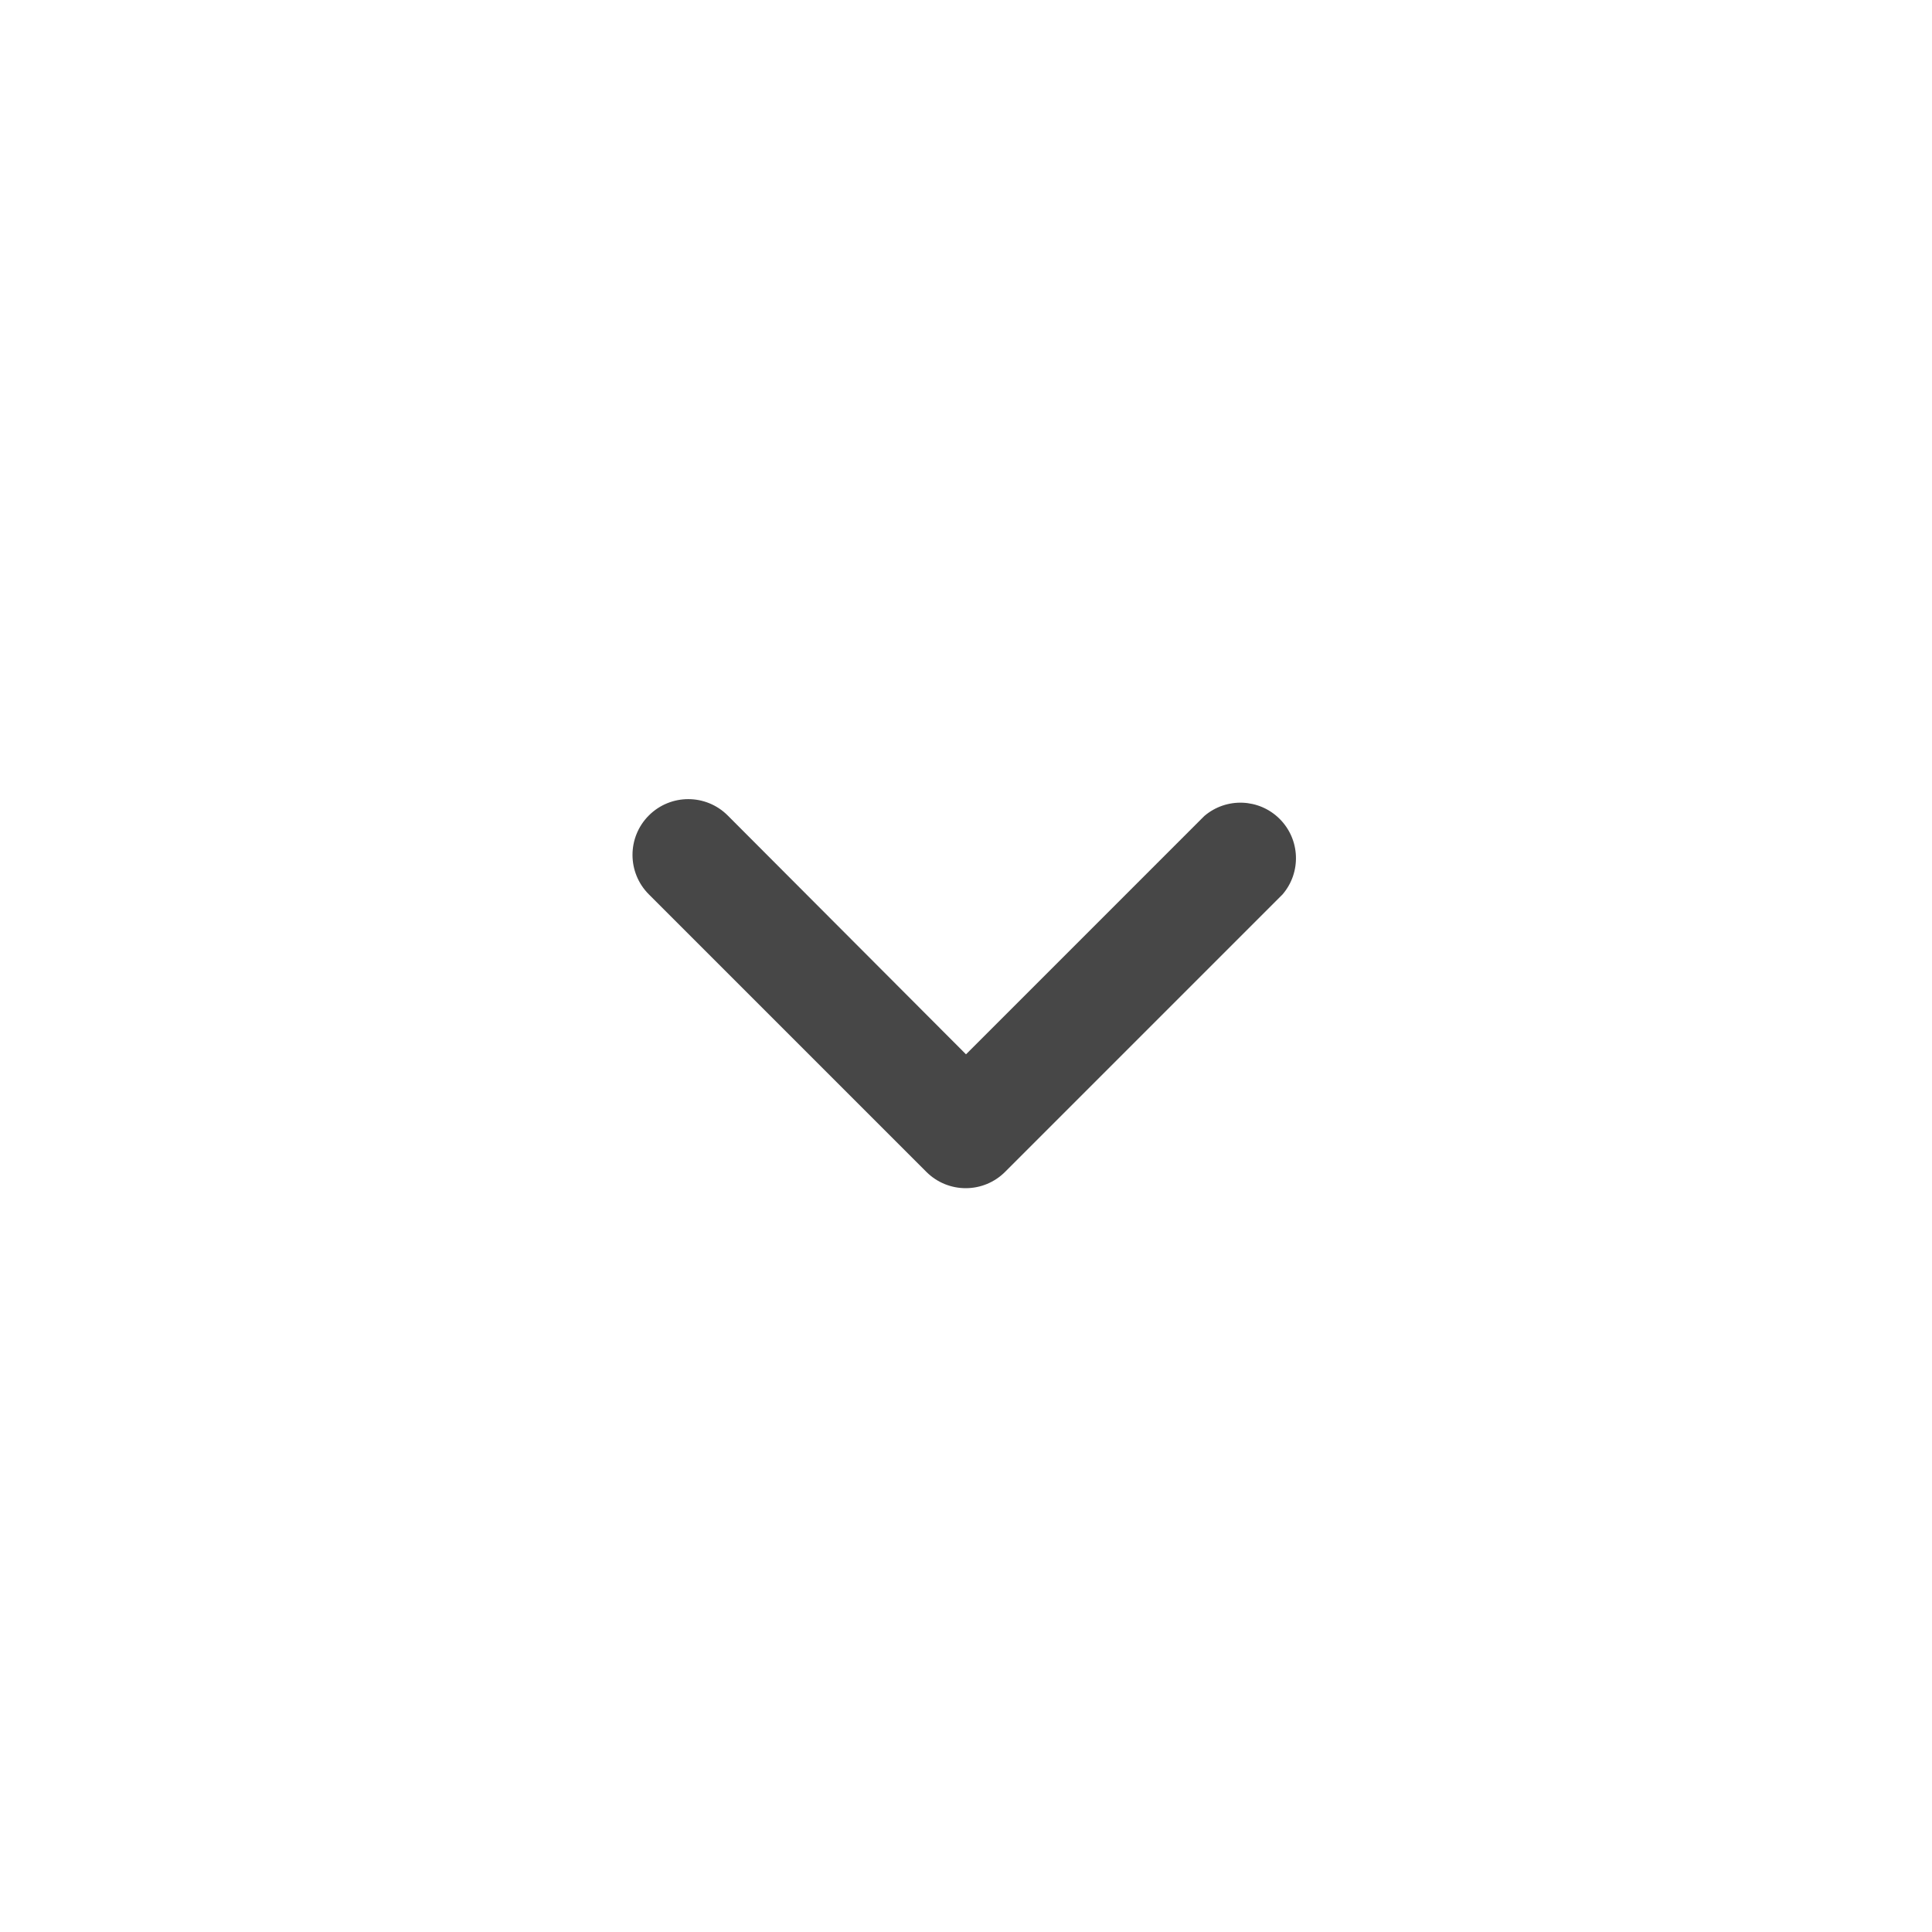
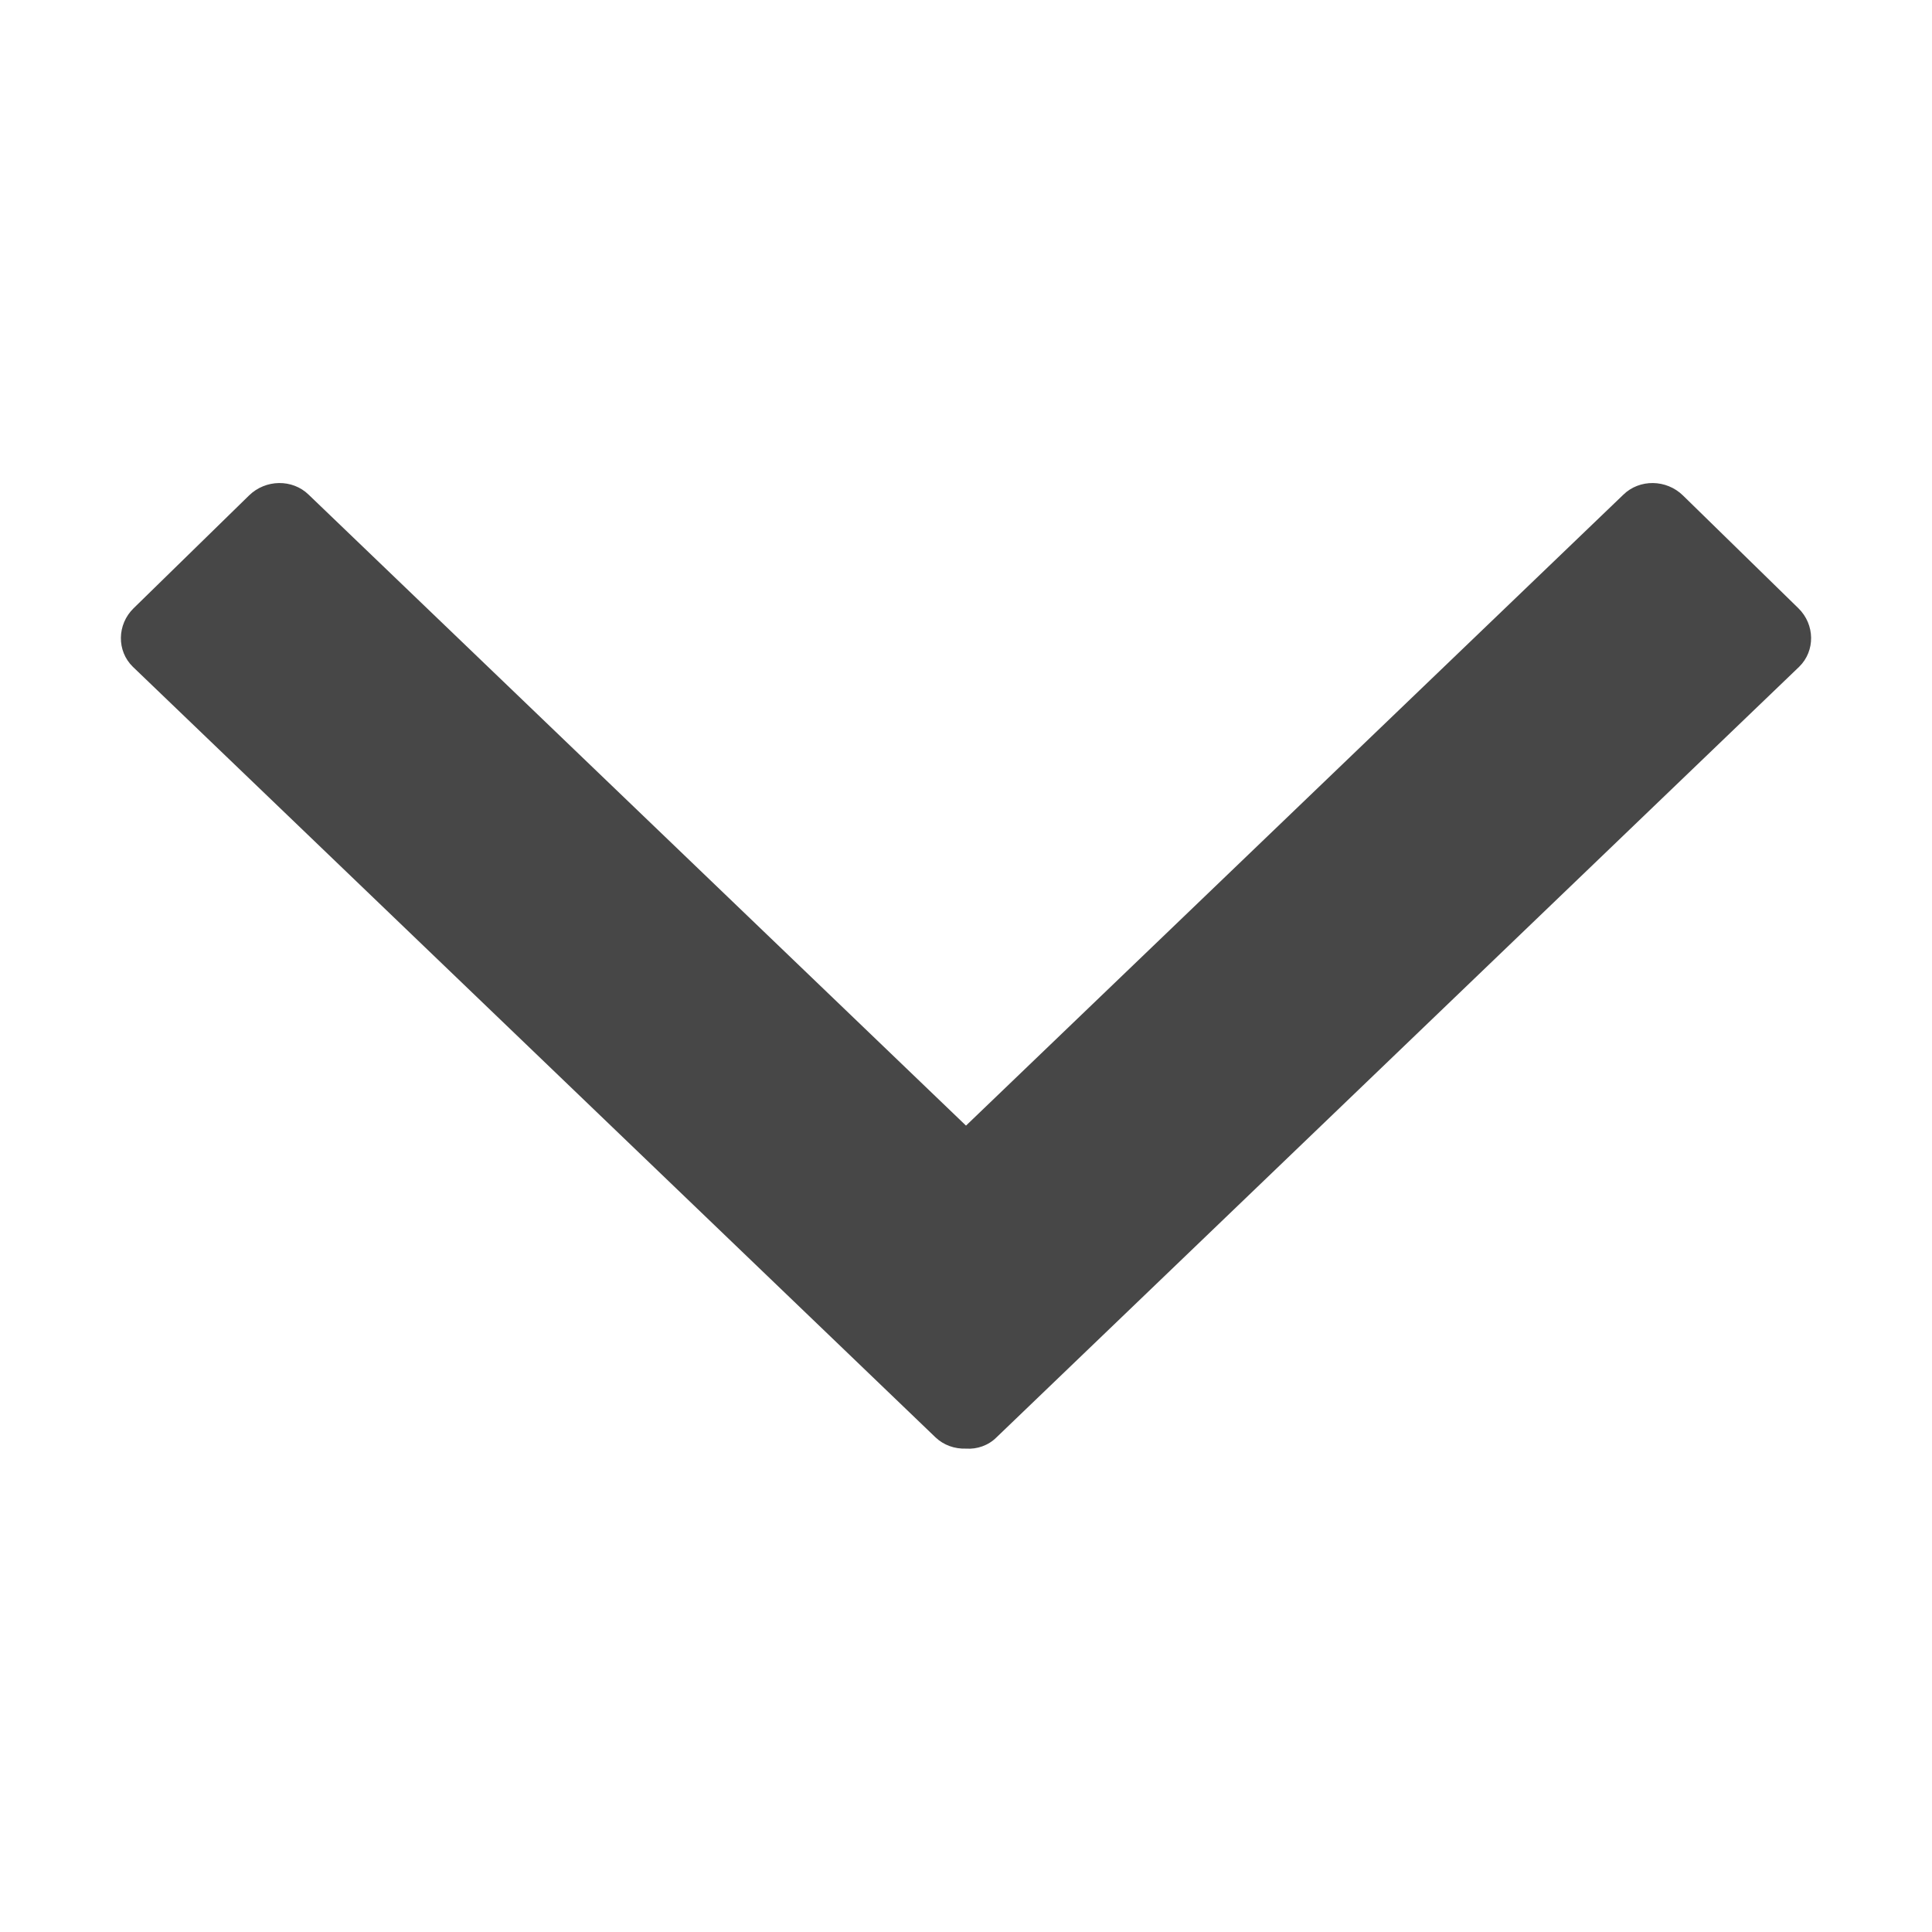
- <svg xmlns="http://www.w3.org/2000/svg" width="100" height="100" viewBox="0 0 100 100">
-   <g>
-     <g transform="translate(50 50) scale(0.69 0.69) rotate(0) translate(-50 -50)" style="fill:#474747">
-       <svg fill="#474747" viewBox="0 0 24 24" x="0px" y="0px">
-         <path d="M12,16a1,1,0,0,1-.71-.29l-5-5A1,1,0,0,1,7.71,9.29L12,13.59l4.29-4.29a1,1,0,0,1,1.41,1.41l-5,5A1,1,0,0,1,12,16Z" />
-       </svg>
-     </g>
-   </g>
+ <svg xmlns="http://www.w3.org/2000/svg" height="100px" width="100px" fill="#474747" version="1.1" x="0px" y="0px" viewBox="0 0 512 512" style="enable-background:new 0 0 512 512;" xml:space="preserve">
+   <path d="M256,298.3L256,298.3L256,298.3l174.2-167.2c4.3-4.2,11.4-4.1,15.8,0.2l30.6,29.9c4.4,4.3,4.5,11.3,0.2,15.5L264.1,380.9  c-2.2,2.2-5.2,3.2-8.1,3c-3,0.1-5.9-0.9-8.1-3L35.2,176.7c-4.3-4.2-4.2-11.2,0.2-15.5L66,131.3c4.4-4.3,11.5-4.4,15.8-0.2L256,298.3  z" />
</svg>
